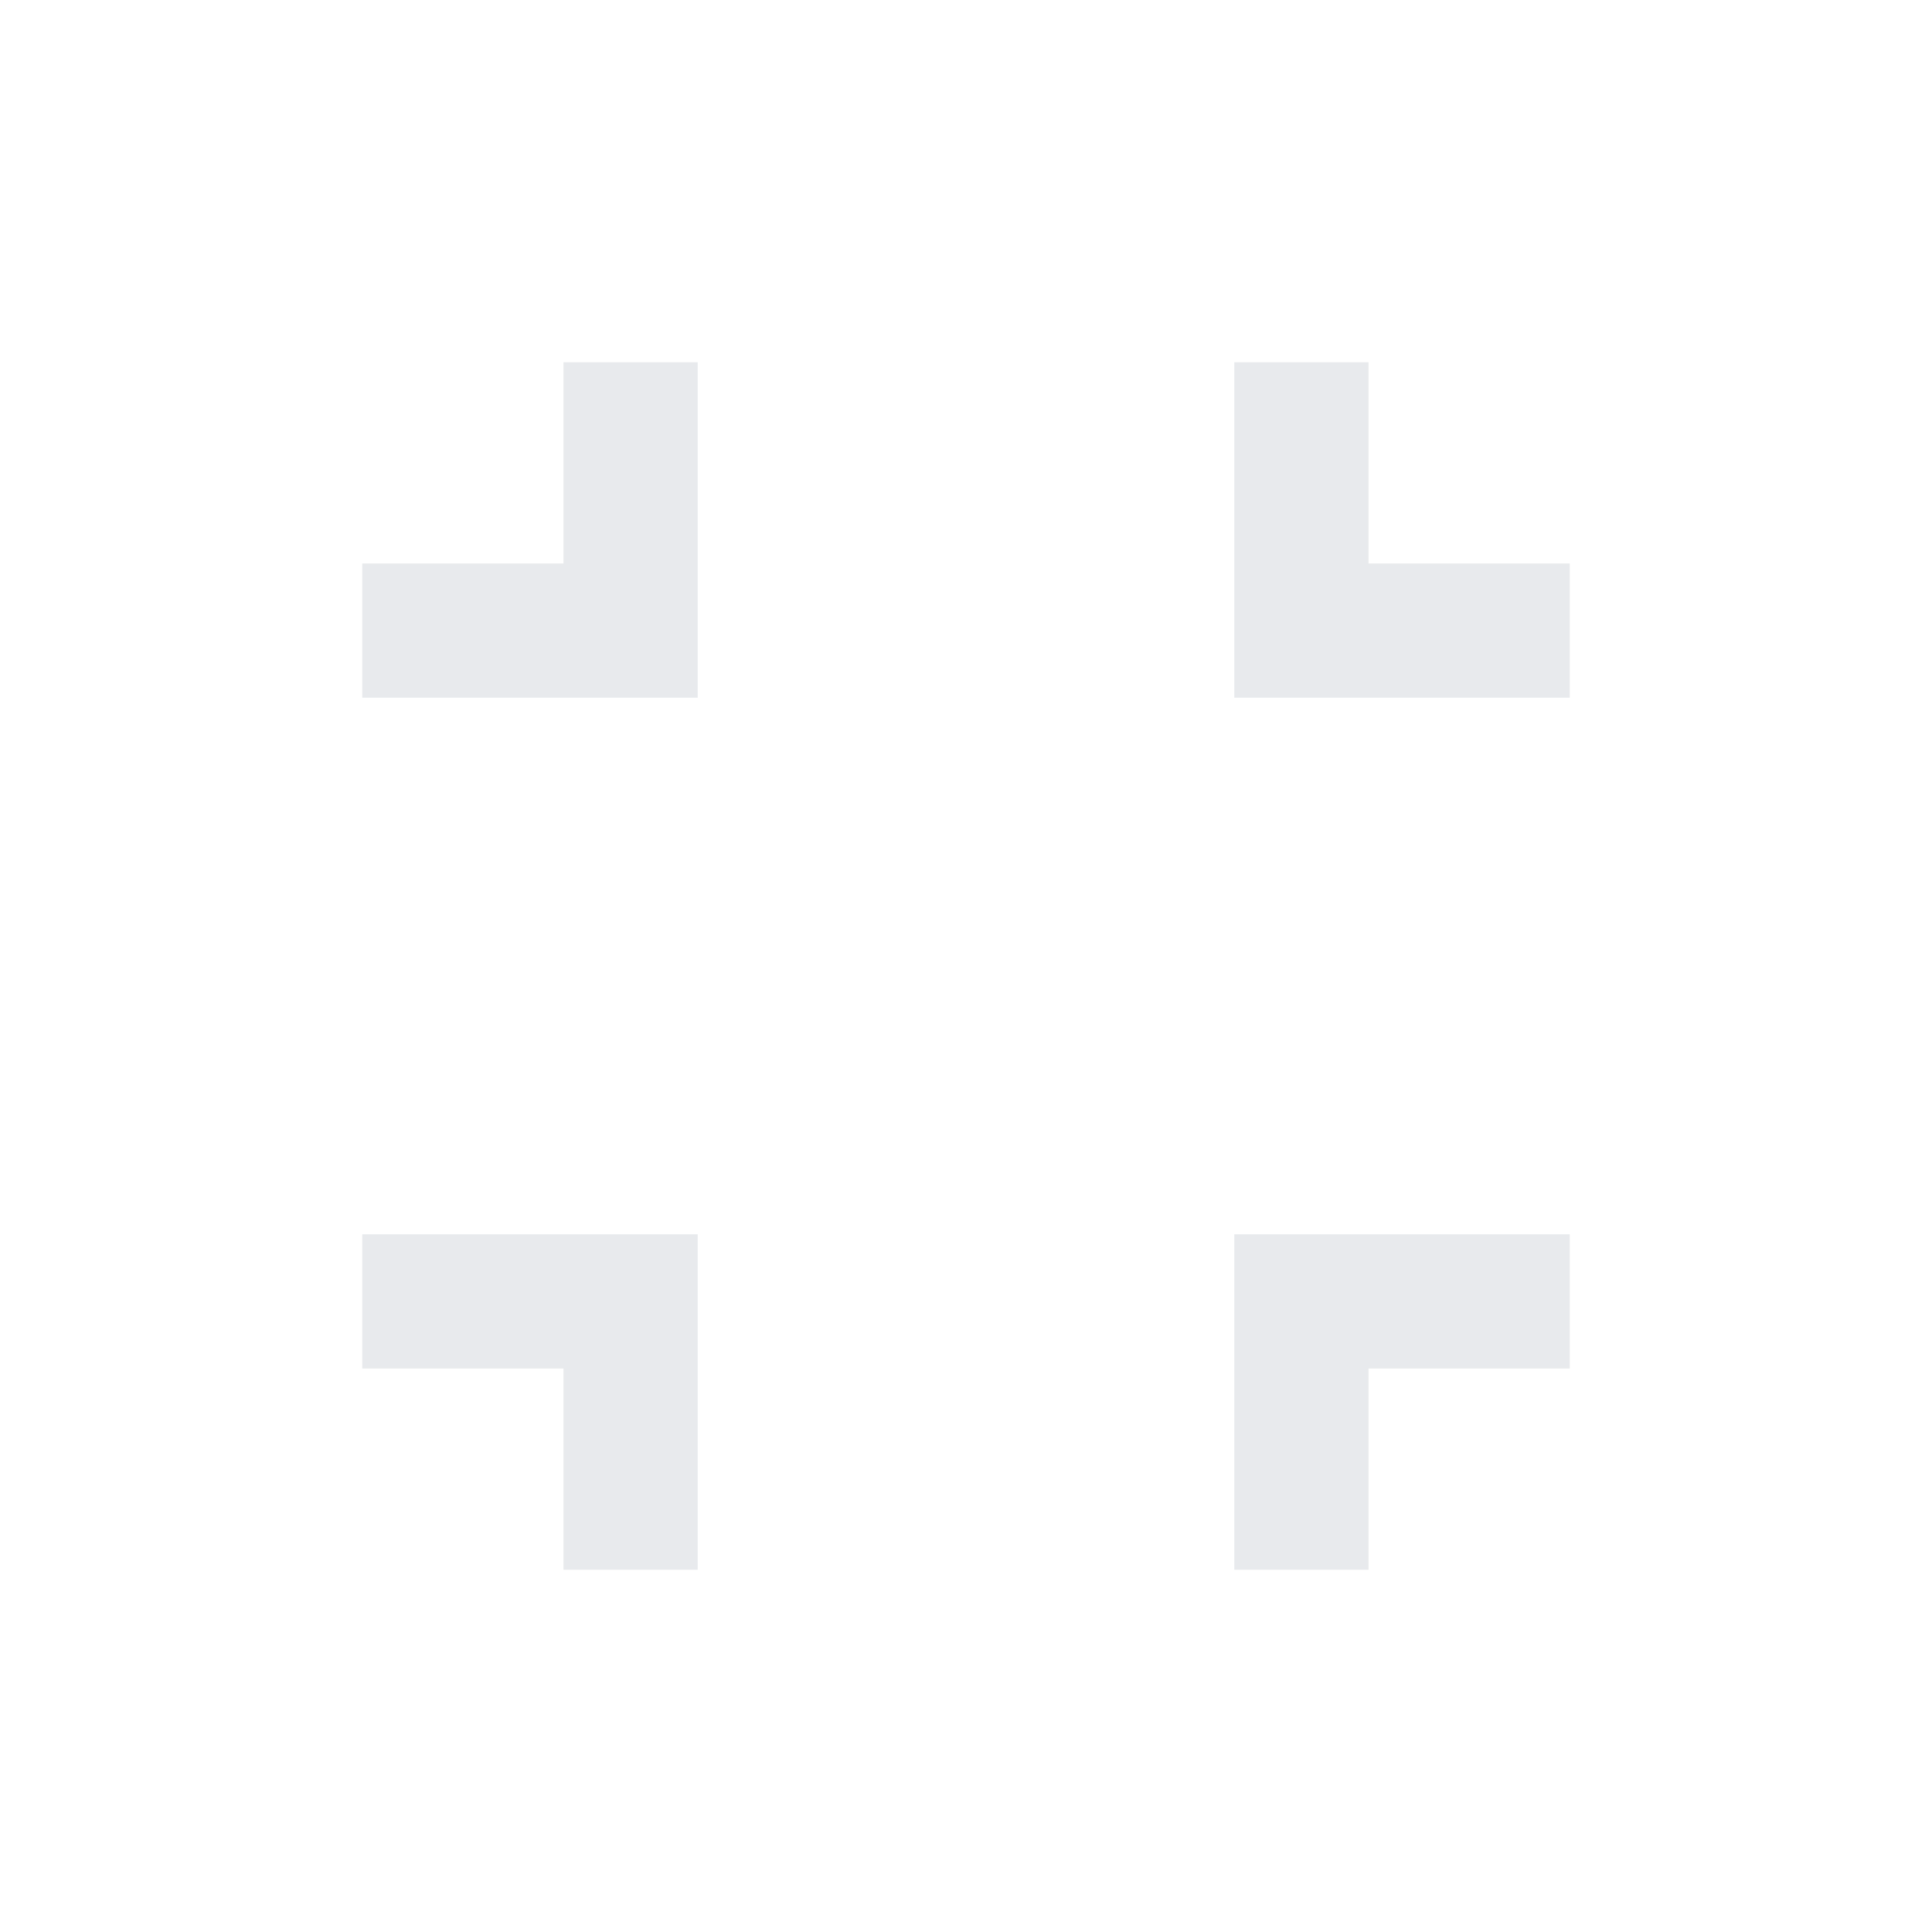
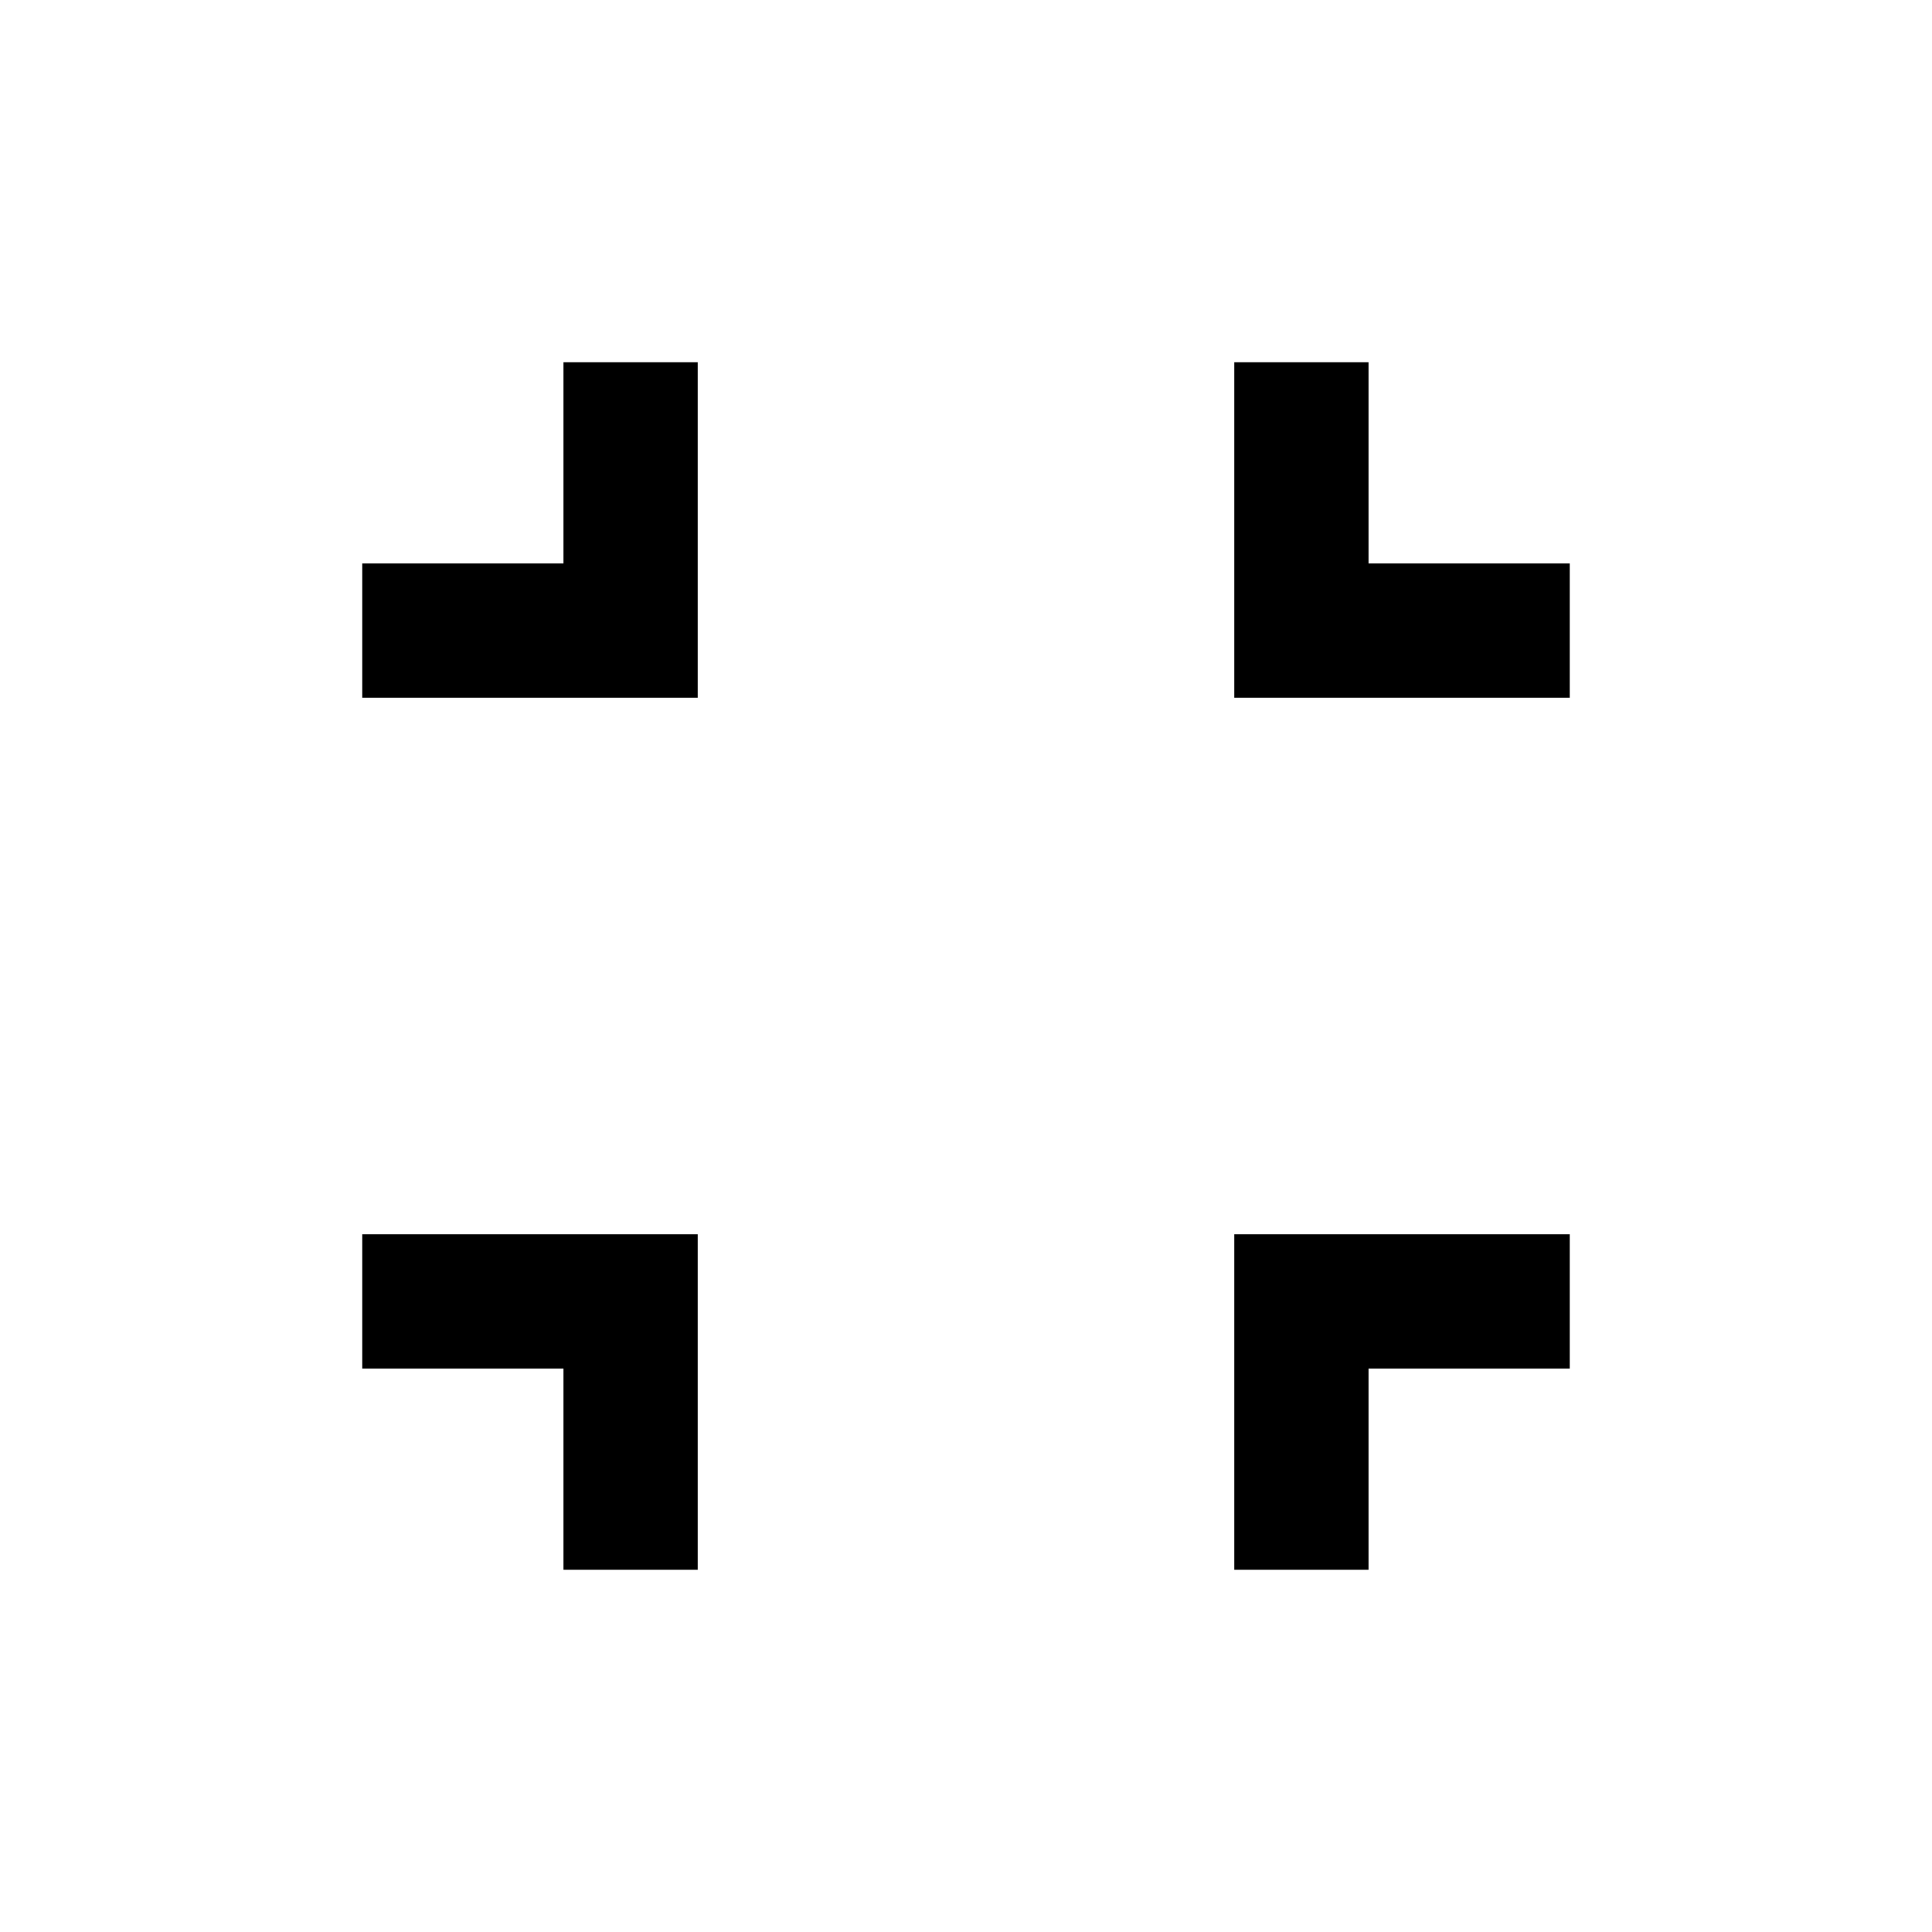
<svg xmlns="http://www.w3.org/2000/svg" width="32" height="32" viewBox="0 0 32 32" fill="none">
-   <path d="M9.333 26V22.667H6V20.444H11.556V26H9.333ZM20.444 26V20.444H26V22.667H22.667V26H20.444ZM6 11.556V9.333H9.333V6H11.556V11.556H6ZM20.444 11.556V6H22.667V9.333H26V11.556H20.444Z" fill="#E8EAED" />
+   <path d="M9.333 26V22.667H6V20.444H11.556V26H9.333ZM20.444 26V20.444H26V22.667H22.667V26H20.444ZM6 11.556V9.333H9.333V6H11.556V11.556H6ZM20.444 11.556V6H22.667V9.333H26V11.556H20.444Z" fill="currentColor" />
</svg>
